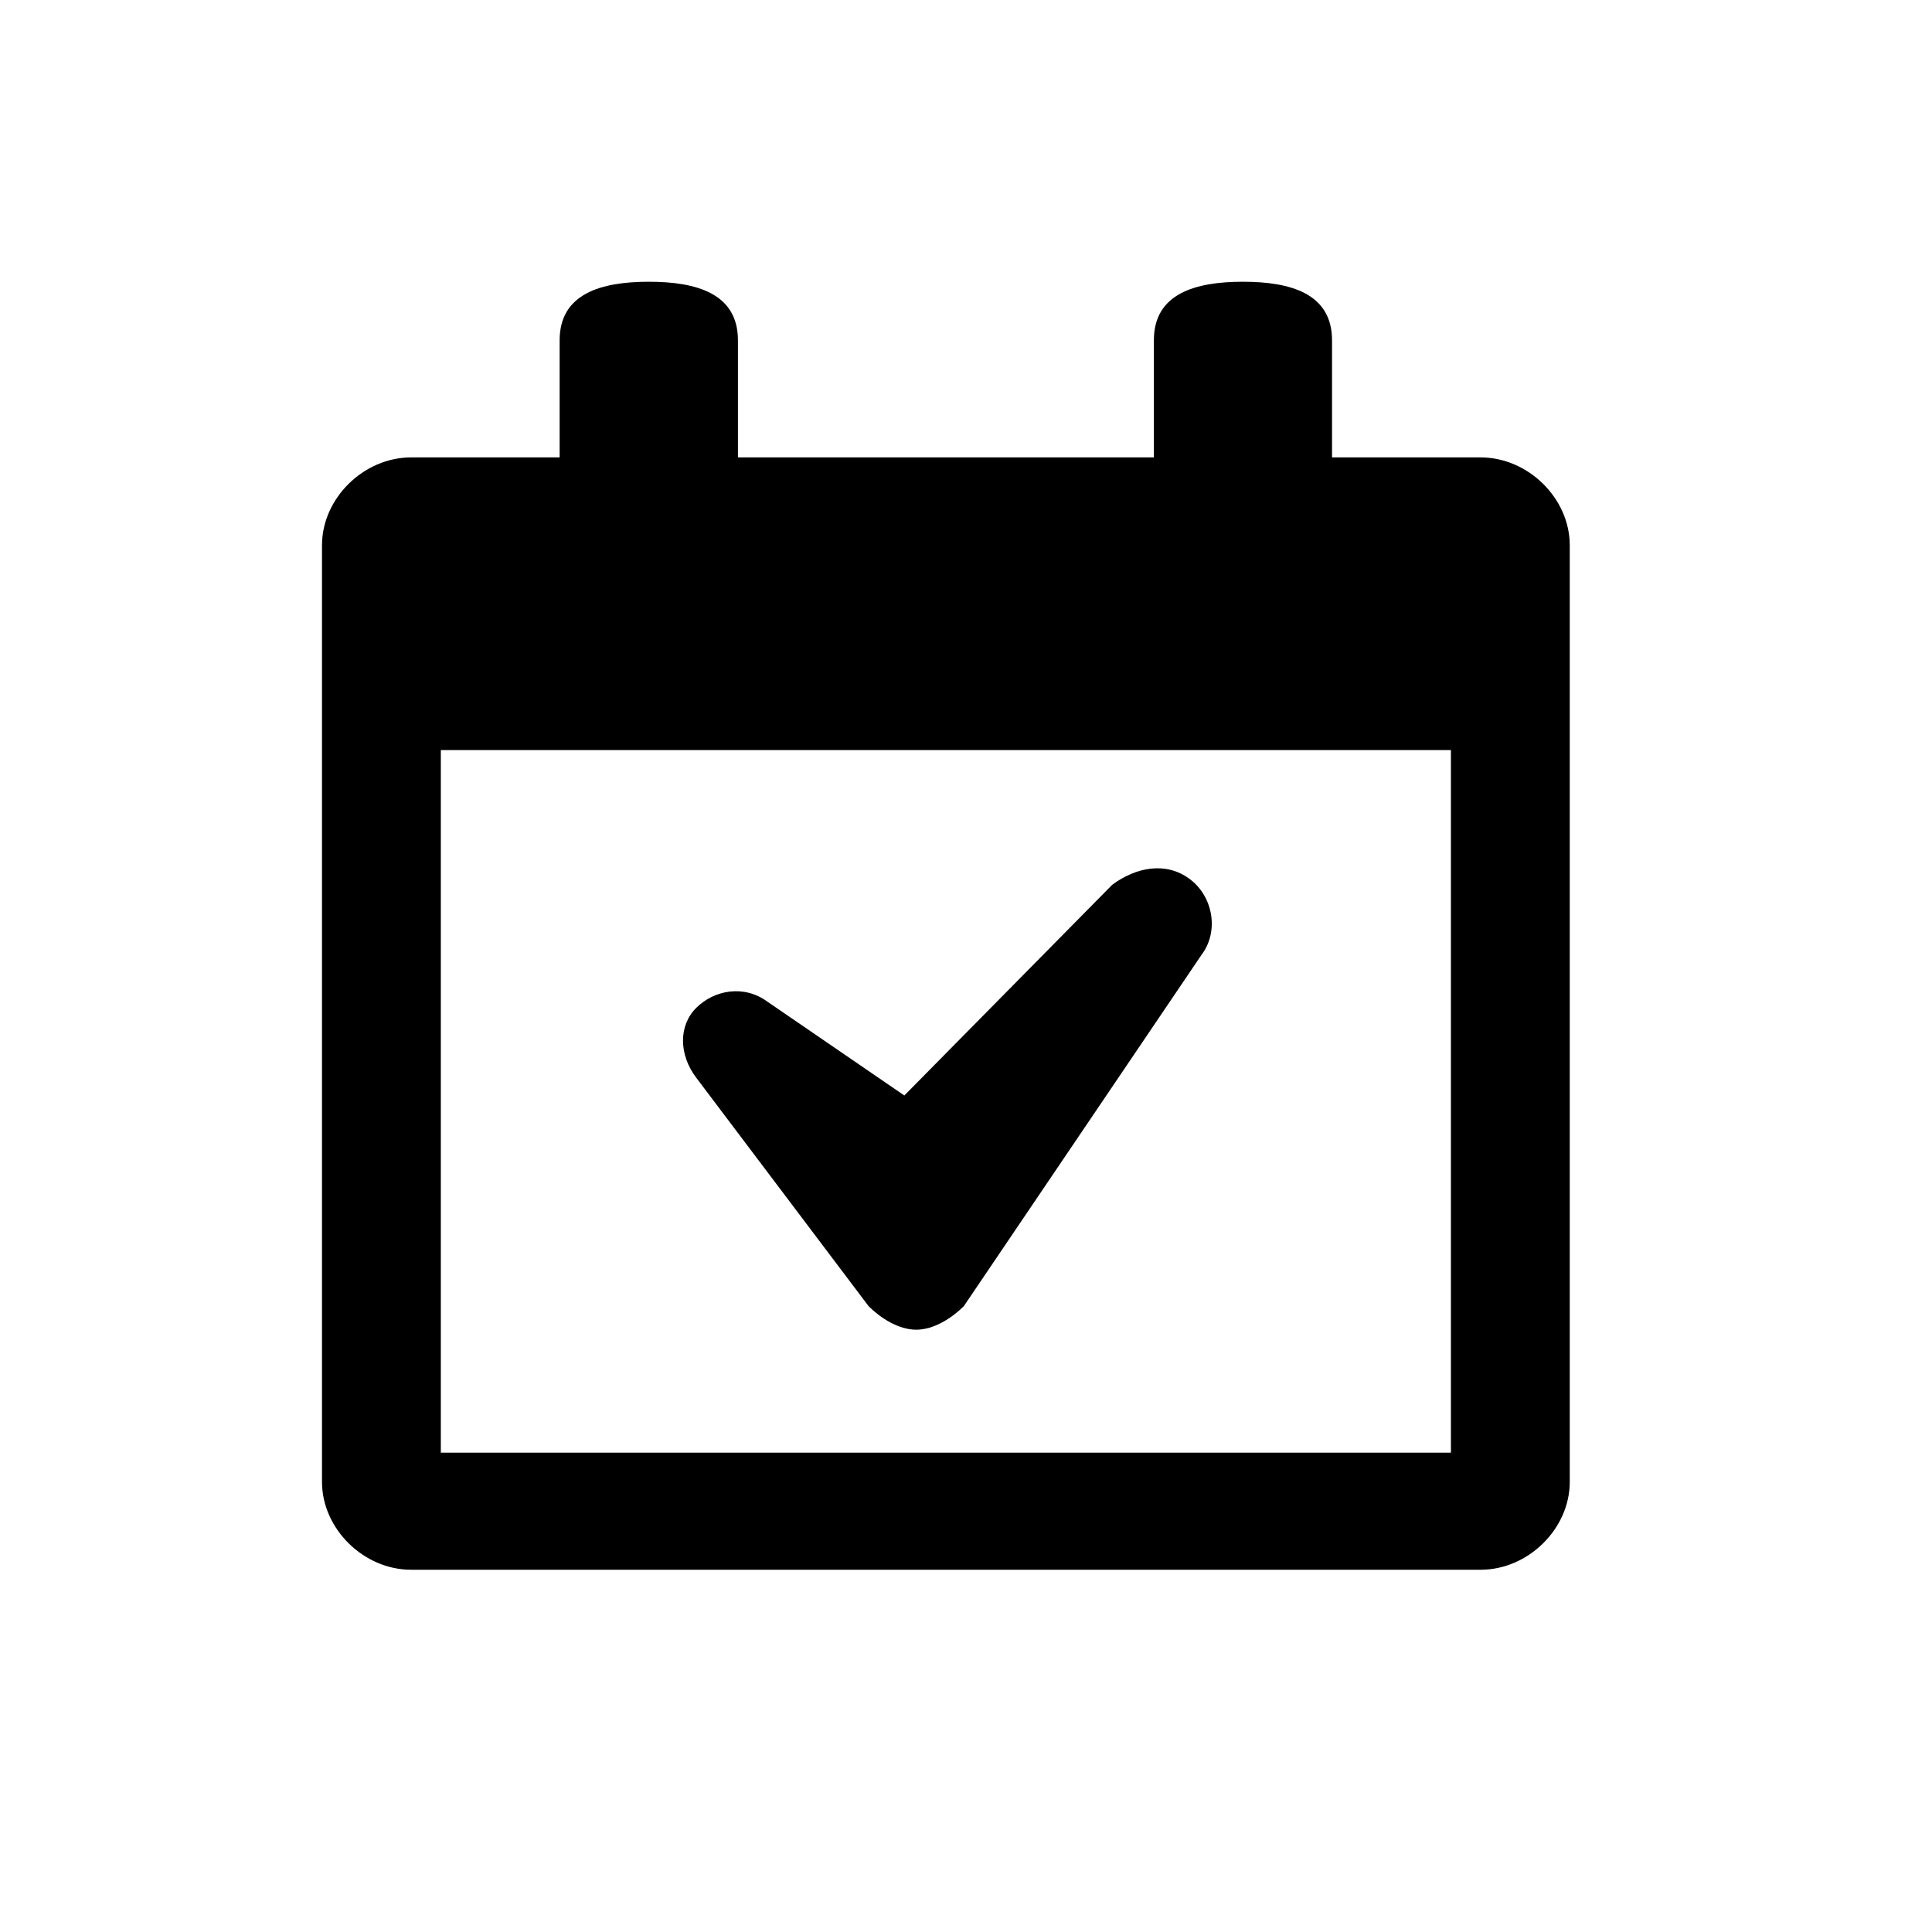
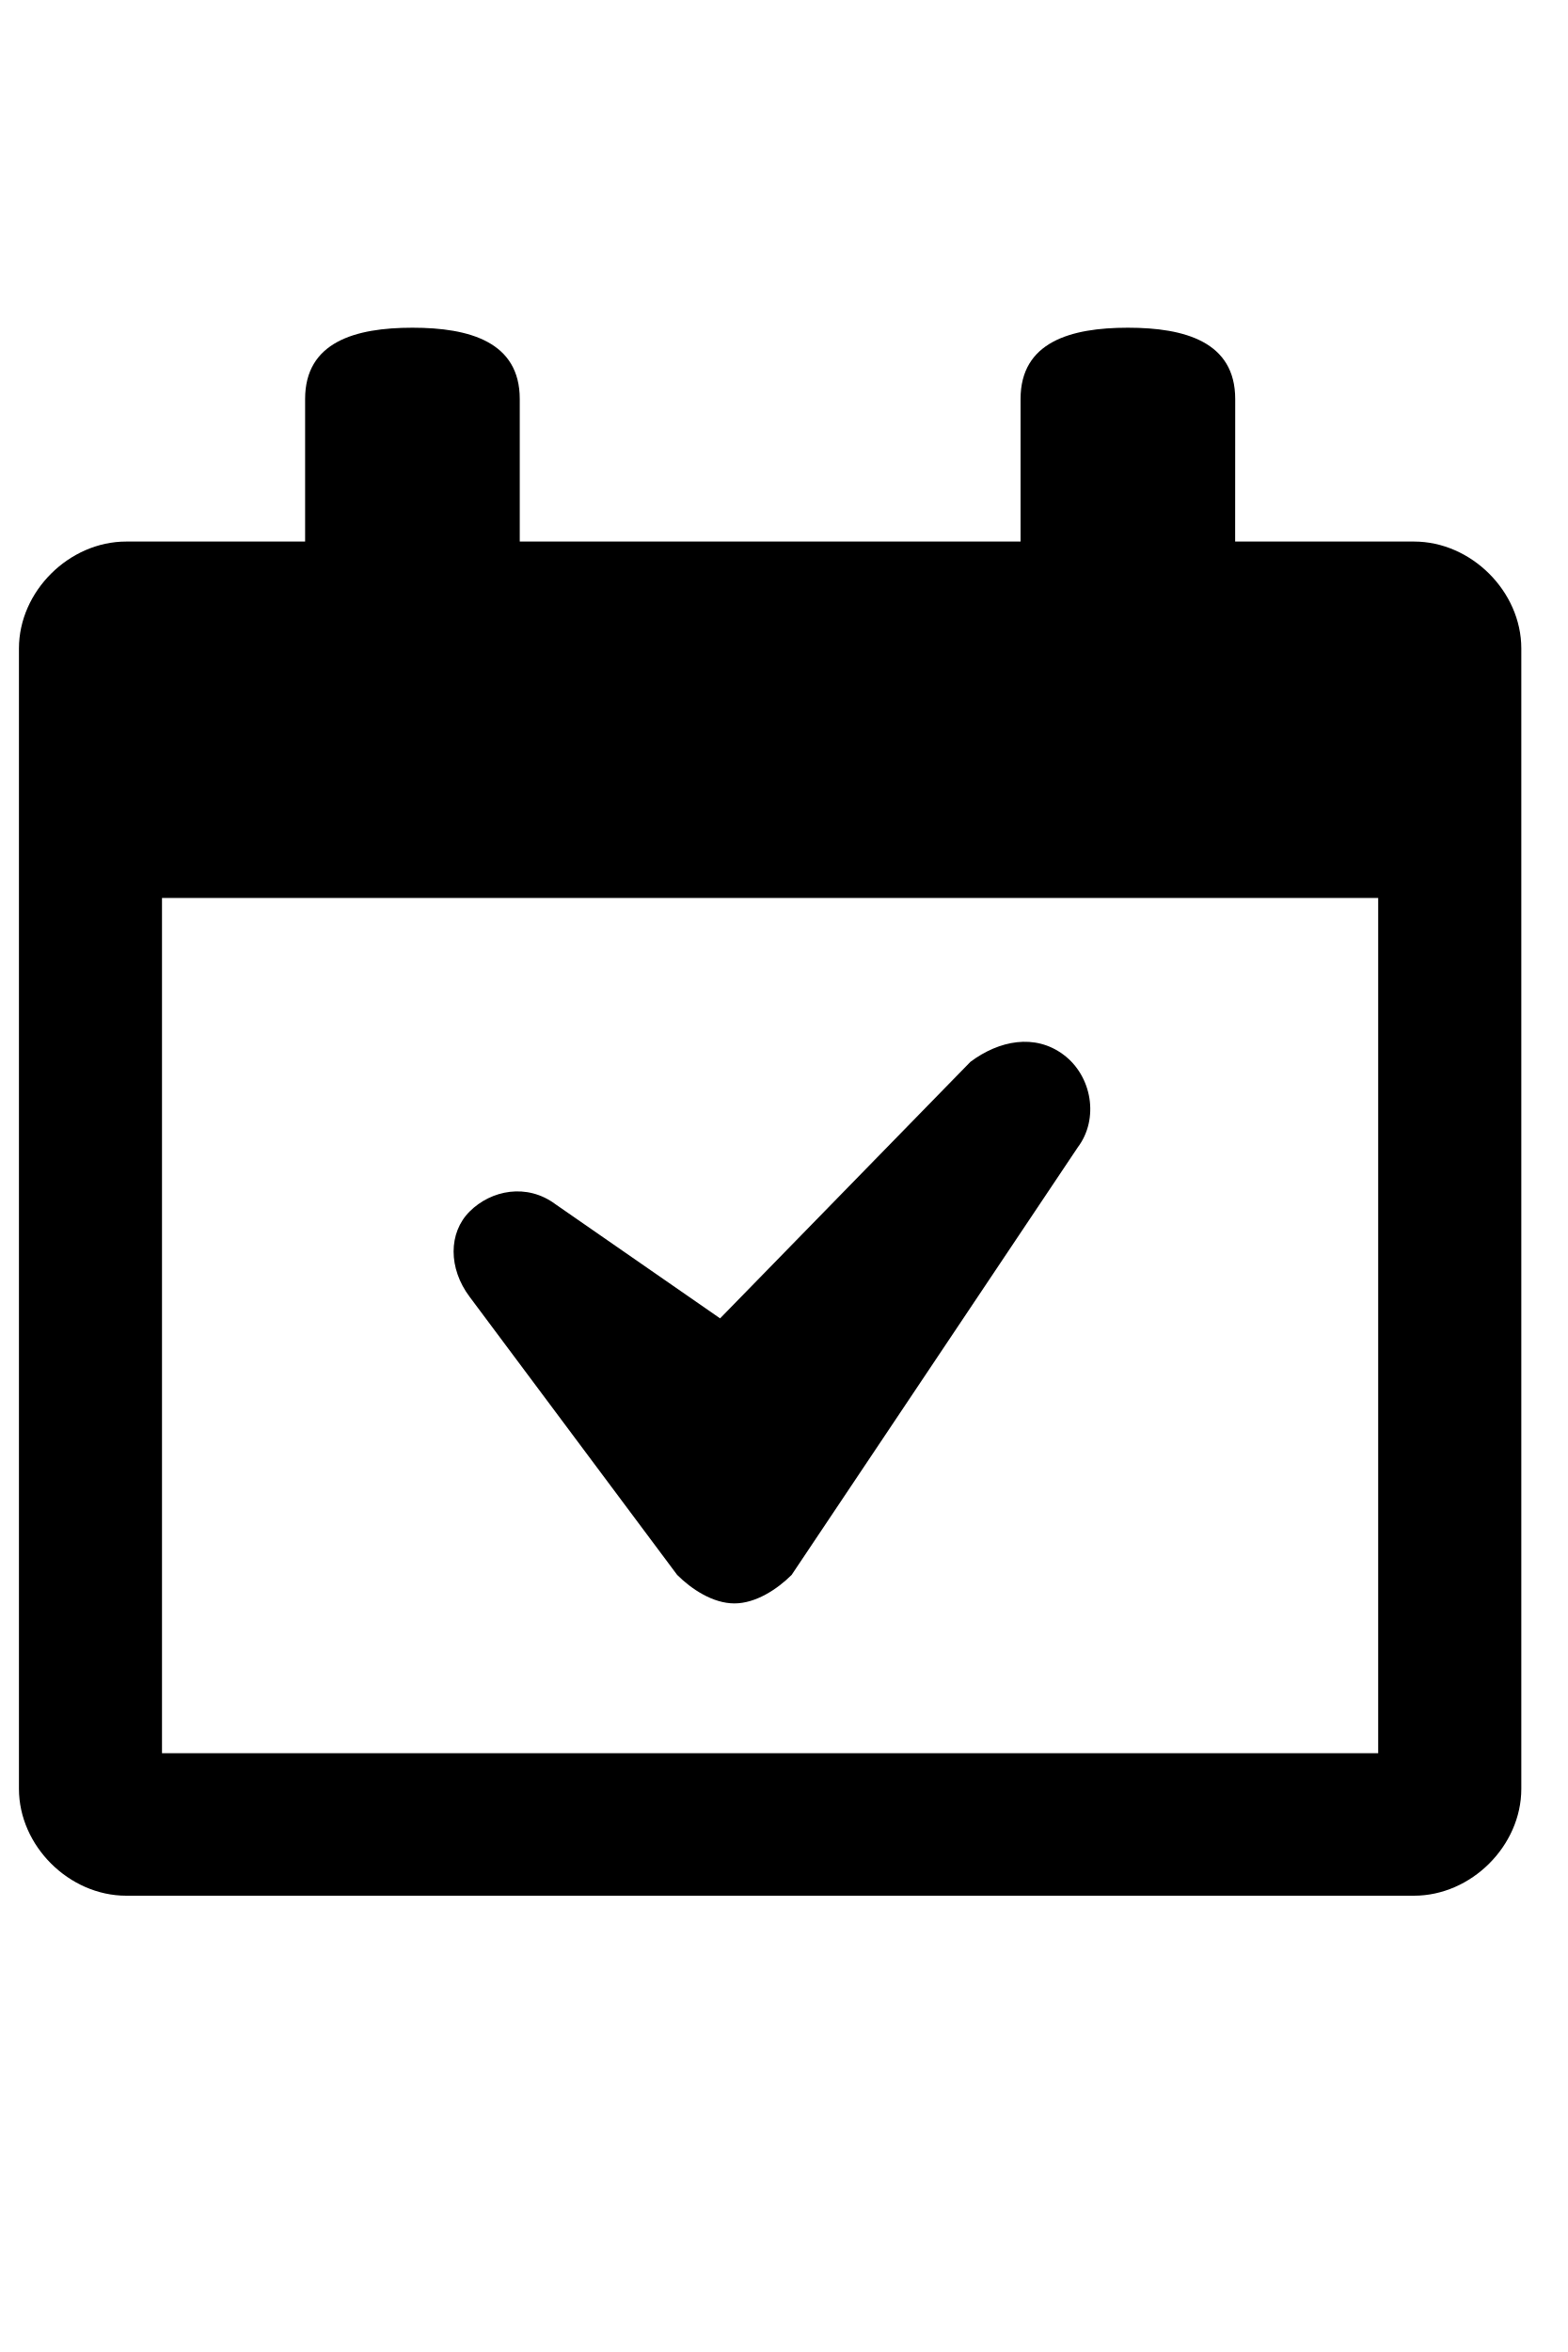
- <svg xmlns="http://www.w3.org/2000/svg" focusable="false" width="48" height="48" viewBox="0 0 48 48" fill="none">
-   <path d="M22.468 27.217l5.166-5.236c.591-.436 1.33-.582 1.92-.145.59.436.738 1.309.295 1.89l-5.905 8.728c-.295.29-.738.582-1.18.582-.444 0-.887-.291-1.182-.582l-4.28-5.673c-.444-.582-.444-1.309 0-1.745.442-.437 1.18-.582 1.77-.146l3.396 2.327z" fill="currentColor" />
-   <path fill-rule="evenodd" clip-rule="evenodd" d="M33.095 11.364h3.69c1.182 0 2.215 1.018 2.215 2.181v23.273C39 37.982 37.967 39 36.786 39H10.214C9.034 39 8 37.982 8 36.818V13.546c0-1.164 1.033-2.182 2.214-2.182h3.69v-2.91C13.905 7.292 14.939 7 16.12 7c1.181 0 2.214.29 2.214 1.455v2.909h10.334v-2.91C28.667 7.292 29.7 7 30.88 7c1.18 0 2.214.29 2.214 1.455v2.909zm-22.143 7.272v17.455h25.096V18.636H10.951z" fill="currentColor" />
+ <svg xmlns="http://www.w3.org/2000/svg" fill="currentColor" height="36" viewBox="0 0 24 36" width="24" focusable="false">
+   <g fill="currentColor">
+     <path d="m11.024 20.179 3.833-3.927c.438-.327.986-.436 1.424-.109.438.327.548.982.219 1.418l-4.381 6.545c-.219.218-.548.436-.876.436-.329 0-.657-.218-.876-.436l-3.176-4.255c-.329-.436-.329-.982 0-1.309.329-.327.876-.436 1.314-.109z" />
+     <path clip-rule="evenodd" d="m18.909 8.289h2.738c.876 0 1.643.764 1.643 1.636v17.455c0 .873-.767 1.636-1.643 1.636h-19.714c-.876 0-1.643-.764-1.643-1.636v-17.455c0-.873.767-1.636 1.643-1.636h2.738v-2.182c0-.873.767-1.091 1.643-1.091.876 0 1.643.218 1.643 1.091v2.182h7.667v-2.182c0-.873.767-1.091 1.643-1.091s1.643.218 1.643 1.091zm-16.429 5.455v13.091h18.619v-13.091z" fill-rule="evenodd" />
+   </g>
</svg>
